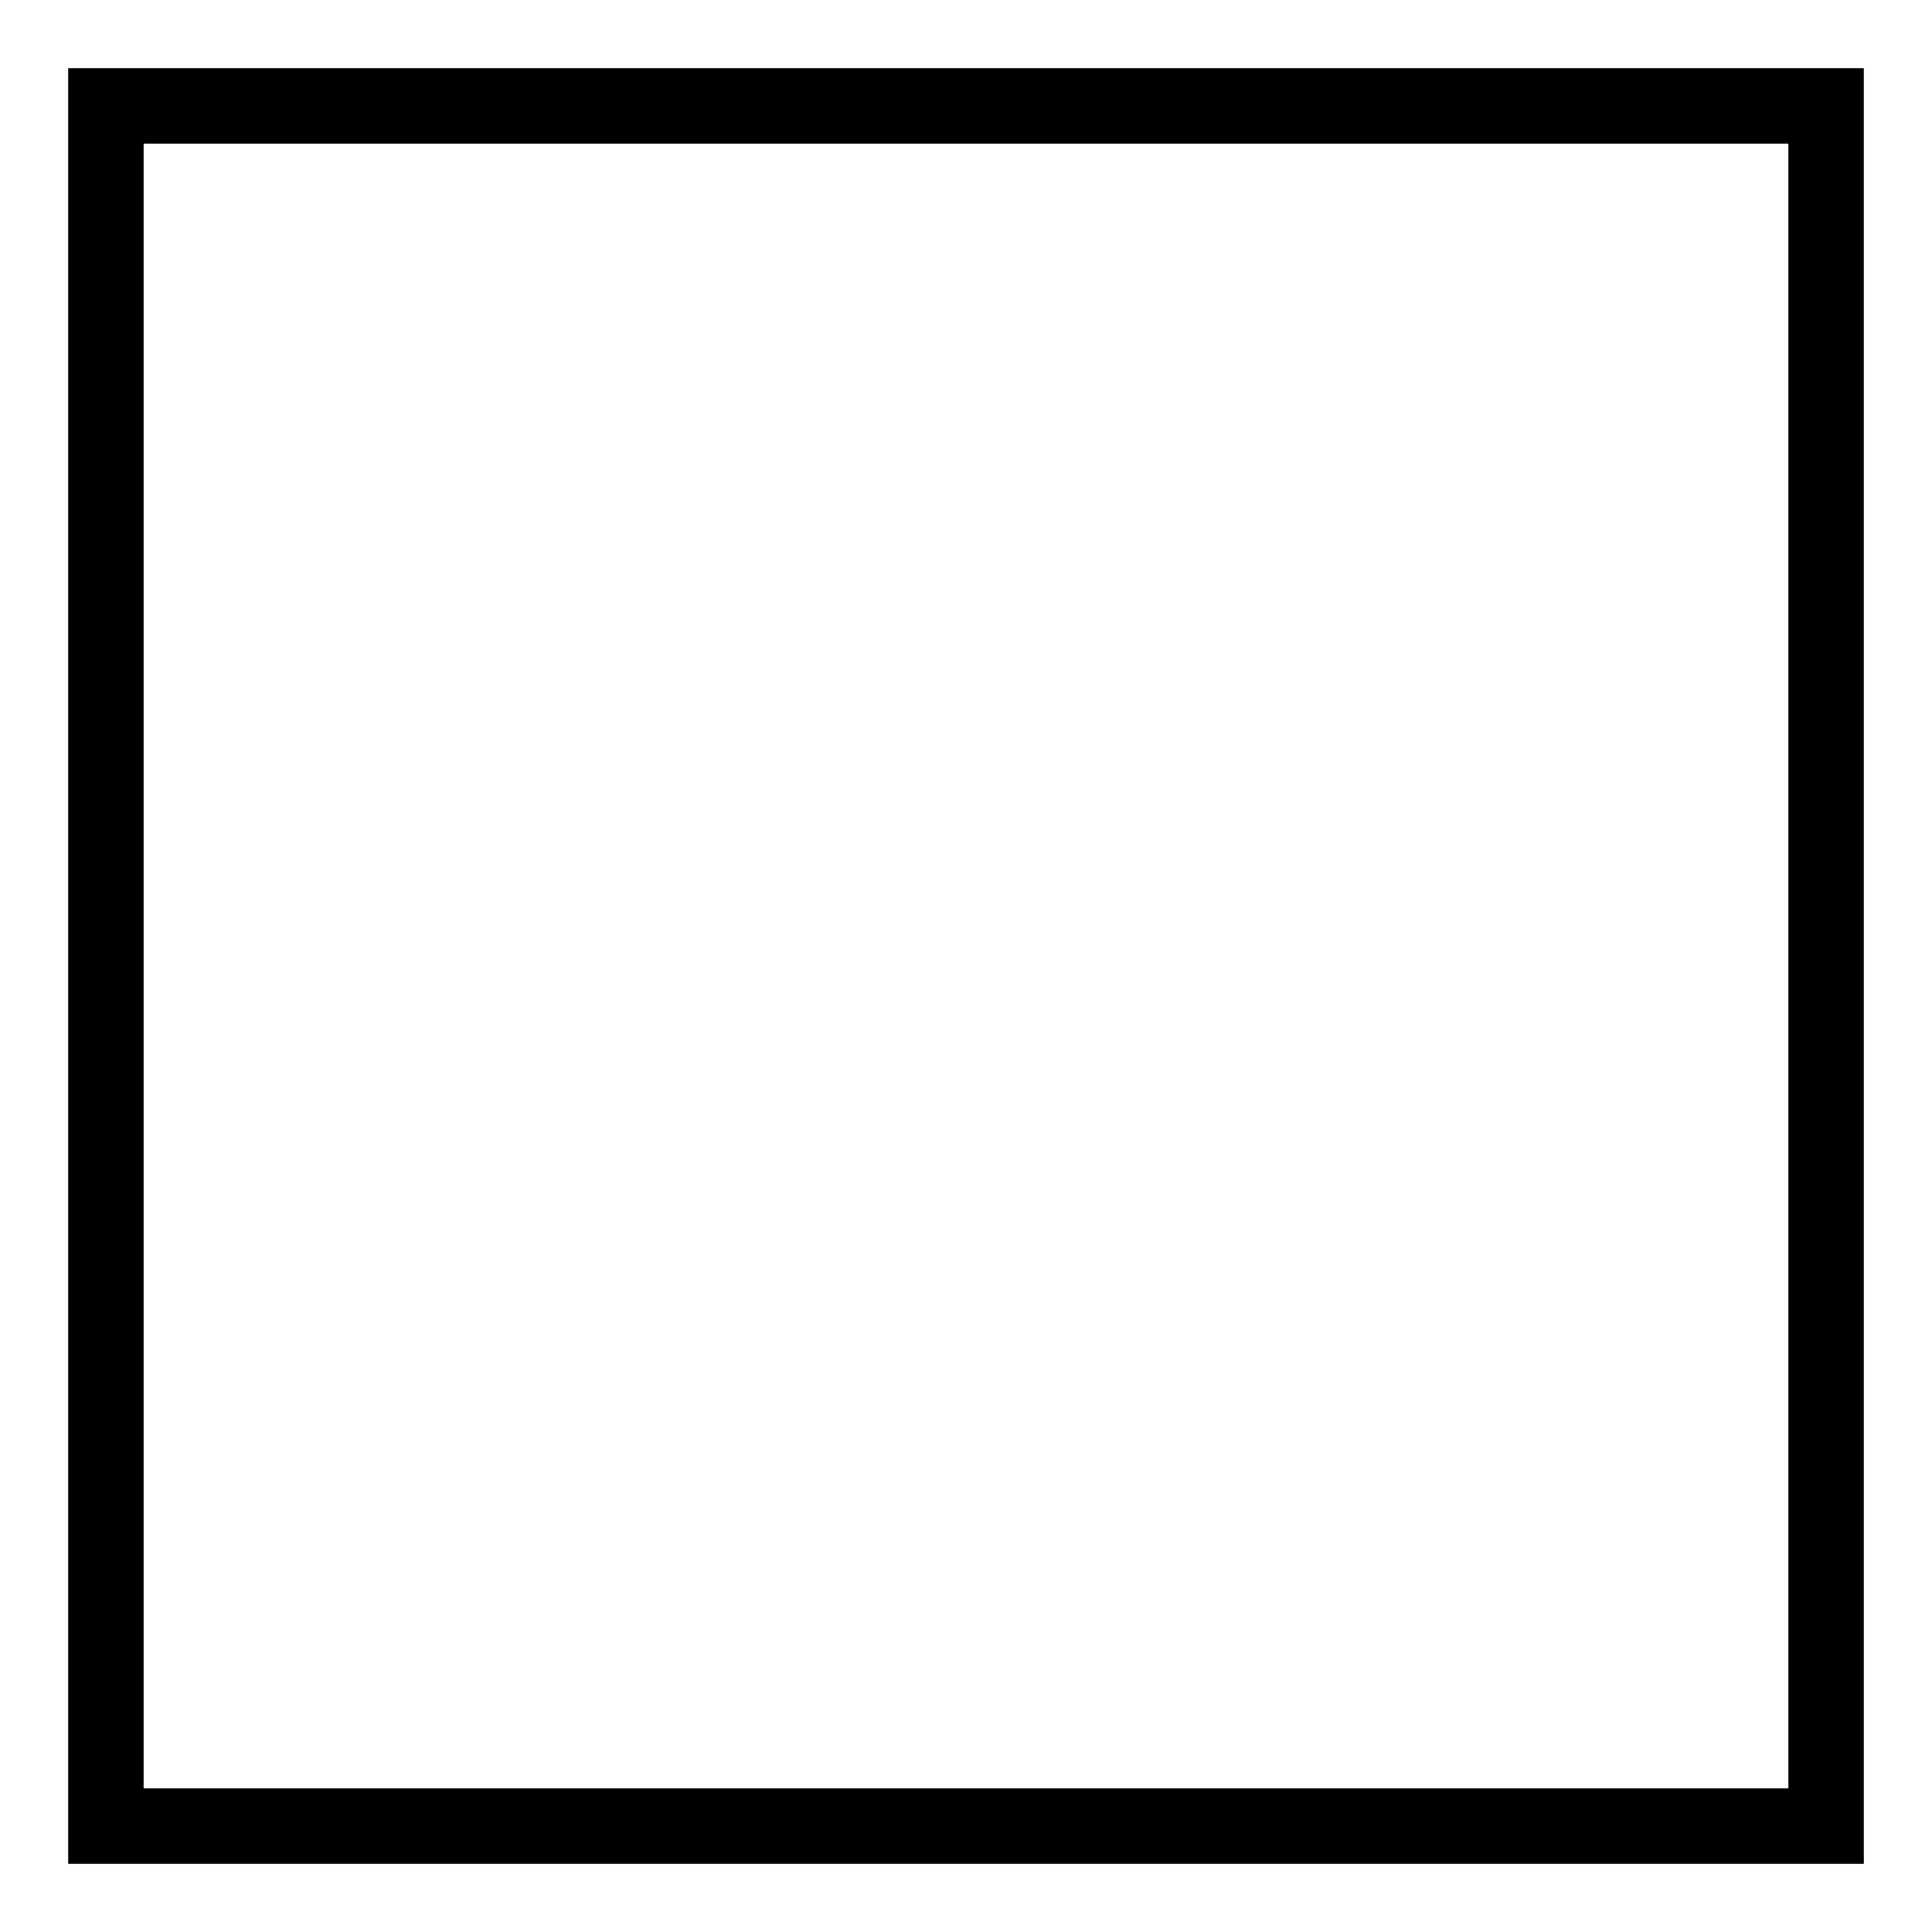
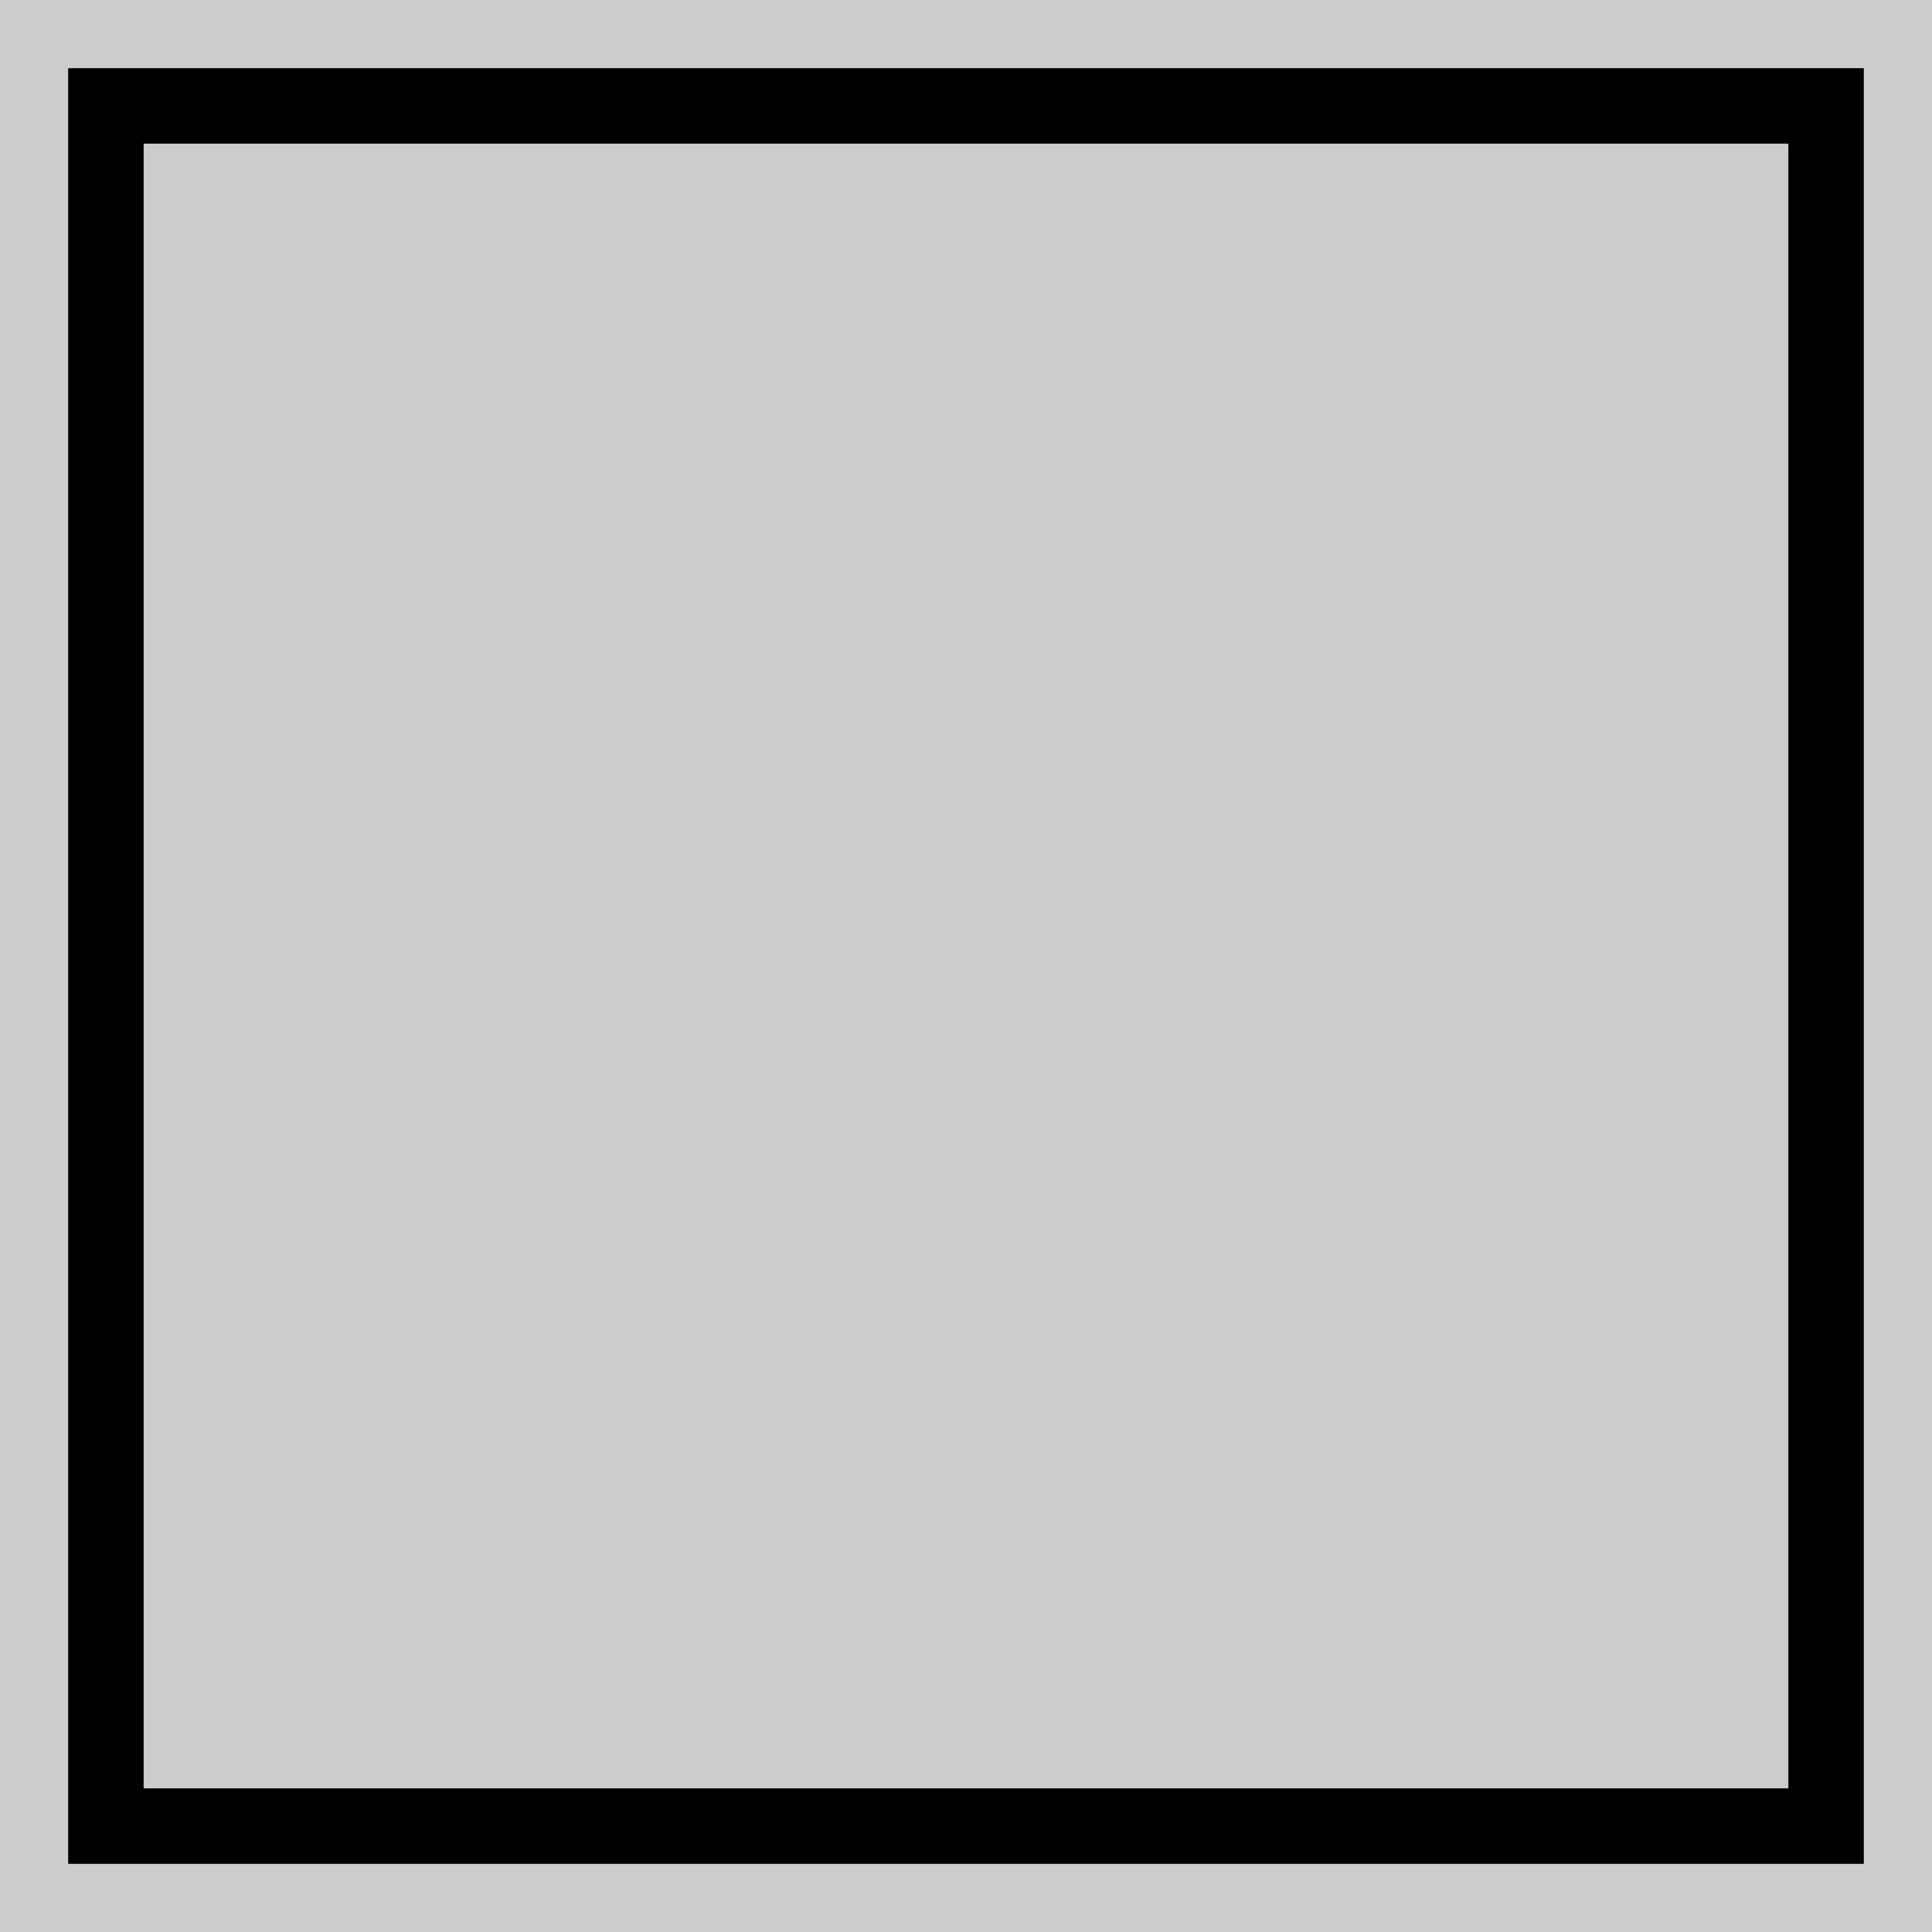
<svg xmlns="http://www.w3.org/2000/svg" xmlns:xlink="http://www.w3.org/1999/xlink" width="128" height="128" viewBox="0 0 128 128" version="1.1" id="svg1">
  <defs id="defs1">
+     <linearGradient id="linearGradient23">
+       <stop style="stop-color:#ff0e0e;stop-opacity:1;" offset="0" id="stop23" />
+       <stop style="stop-color:#f0bd52;stop-opacity:1;" offset="1" id="stop22" />
+     </linearGradient>
    <linearGradient id="linearGradient20">
      <stop style="stop-color:#ebf052;stop-opacity:1;" offset="0" id="stop20" />
      <stop style="stop-color:#eb7300;stop-opacity:1;" offset="1" id="stop21" />
    </linearGradient>
    <radialGradient xlink:href="#linearGradient20" id="radialGradient21" cx="340" cy="64" fx="340" fy="64" r="59.482" gradientUnits="userSpaceOnUse" gradientTransform="matrix(1.619977,0,0,1.562305,-210.7921,-35.98749)" />
-     <radialGradient xlink:href="#linearGradient20" id="radialGradient22" gradientUnits="userSpaceOnUse" gradientTransform="matrix(1.619977,0,0,1.562305,-210.7921,-35.98749)" cx="340" cy="64" fx="340" fy="64" r="59.482" />
+     <radialGradient xlink:href="#linearGradient20" id="radialGradient22" gradientUnits="userSpaceOnUse" gradientTransform="matrix(1.619977,0,0,1.562305,-72.79212,-35.98749)" cx="340" cy="64" fx="340" fy="64" r="59.482" />
+     <radialGradient xlink:href="#linearGradient23" id="radialGradient17" gradientUnits="userSpaceOnUse" gradientTransform="matrix(1.619977,0,0,1.562305,479.2079,-35.98749)" cx="340" cy="64" fx="340" fy="64" r="59.482" />
+     <radialGradient xlink:href="#linearGradient23" id="radialGradient18" gradientUnits="userSpaceOnUse" gradientTransform="matrix(1.619977,0,0,1.562305,341.2079,-35.98749)" cx="340" cy="64" fx="340" fy="64" r="59.482" />
  </defs>
-   <g id="layer1" style="display:none;stroke:none">
+   <g id="layer1" style="display:inline;stroke:none">
    <rect style="font-variation-settings:normal;vector-effect:none;fill:#cccccc;fill-opacity:1;stroke:none;stroke-width:0.248;stroke-linecap:butt;stroke-linejoin:miter;stroke-miterlimit:4;stroke-dasharray:none;stroke-dashoffset:0;stroke-opacity:1;-inkscape-stroke:none" id="rect7" width="128" height="128" x="0" y="0" />
    <rect style="font-variation-settings:normal;vector-effect:none;fill:#cccccc;fill-opacity:1;stroke:none;stroke-width:0.248;stroke-linecap:butt;stroke-linejoin:miter;stroke-miterlimit:4;stroke-dasharray:none;stroke-dashoffset:0;stroke-opacity:1;-inkscape-stroke:none" id="rect5" width="128" height="128" x="138" y="0" />
    <rect style="font-variation-settings:normal;vector-effect:none;fill:#cccccc;fill-opacity:1;stroke:none;stroke-width:0.248;stroke-linecap:butt;stroke-linejoin:miter;stroke-miterlimit:4;stroke-dasharray:none;stroke-dashoffset:0;stroke-opacity:1;-inkscape-stroke:none" id="rect8" width="128" height="128" x="276" y="0" />
    <rect style="font-variation-settings:normal;vector-effect:none;fill:#cccccc;fill-opacity:1;stroke:none;stroke-width:0.248;stroke-linecap:butt;stroke-linejoin:miter;stroke-miterlimit:4;stroke-dasharray:none;stroke-dashoffset:0;stroke-opacity:1;-inkscape-stroke:none" id="rect22" width="128" height="128" x="414" y="0" />
+     <rect style="font-variation-settings:normal;vector-effect:none;fill:#cccccc;fill-opacity:1;stroke:none;stroke-width:0.248;stroke-linecap:butt;stroke-linejoin:miter;stroke-miterlimit:4;stroke-dasharray:none;stroke-dashoffset:0;stroke-opacity:1;-inkscape-stroke:none" id="rect10" width="128" height="128" x="552" y="0" />
+     <rect style="font-variation-settings:normal;vector-effect:none;fill:#cccccc;fill-opacity:1;stroke:none;stroke-width:0.248;stroke-linecap:butt;stroke-linejoin:miter;stroke-miterlimit:4;stroke-dasharray:none;stroke-dashoffset:0;stroke-opacity:1;-inkscape-stroke:none" id="rect12" width="128" height="128" x="828" y="0" />
+     <rect style="font-variation-settings:normal;vector-effect:none;fill:#cccccc;fill-opacity:1;stroke:none;stroke-width:0.248;stroke-linecap:butt;stroke-linejoin:miter;stroke-miterlimit:4;stroke-dasharray:none;stroke-dashoffset:0;stroke-opacity:1;-inkscape-stroke:none" id="rect13" width="128" height="128" x="966" y="0" />
+     <rect style="font-variation-settings:normal;vector-effect:none;fill:#cccccc;fill-opacity:1;stroke:none;stroke-width:0.248;stroke-linecap:butt;stroke-linejoin:miter;stroke-miterlimit:4;stroke-dasharray:none;stroke-dashoffset:0;stroke-opacity:1;-inkscape-stroke:none" id="rect18" width="128" height="128" x="690" y="0" />
  </g>
  <g id="layer2">
    <rect style="font-variation-settings:normal;opacity:1;vector-effect:none;fill:none;fill-opacity:1;stroke:#000000;stroke-width:5;stroke-linecap:butt;stroke-linejoin:miter;stroke-miterlimit:4;stroke-dasharray:none;stroke-dashoffset:0;stroke-opacity:1;-inkscape-stroke:none" id="rect4" width="113.966" height="113.966" x="7.017" y="7.017" />
    <rect style="font-variation-settings:normal;opacity:1;vector-effect:none;fill:none;fill-opacity:1;stroke:#000000;stroke-width:5;stroke-linecap:butt;stroke-linejoin:miter;stroke-miterlimit:4;stroke-dasharray:none;stroke-dashoffset:0;stroke-opacity:1;-inkscape-stroke:none" id="rect6" width="113.966" height="113.966" x="145.017" y="7.017" />
-     <g id="rect9">
-       <path d="M 280.518,4.518 V 25.799 h 12.434 v 11.279 h -12.434 v 21.281 h 12.434 v 11.281 h -12.434 v 21.281 h 12.434 v 11.279 h -12.434 v 21.281 H 340 399.482 V 102.201 H 387.049 V 90.922 h 12.434 v -21.281 h -12.434 v -11.281 h 12.434 V 37.078 H 387.049 V 25.799 h 12.434 V 4.518 H 340 Z" id="path20" style="fill-opacity:1;fill:url(#radialGradient21)" />
-     </g>
+     <path d="M 280.518,4.518 V 25.799 h 12.434 v 11.279 h -12.434 v 21.281 h 12.434 v 11.281 h -12.434 v 21.281 h 12.434 v 11.279 h -12.434 v 21.281 H 340 399.482 V 102.201 H 387.049 V 90.922 h 12.434 v -21.281 h -12.434 v -11.281 h 12.434 V 37.078 H 387.049 V 25.799 h 12.434 V 4.518 H 340 Z" id="path20" style="fill:url(#radialGradient21);fill-opacity:1" />
    <rect style="font-variation-settings:normal;opacity:1;vector-effect:none;fill:#ebc535;fill-opacity:1;stroke:none;stroke-width:5;stroke-linecap:butt;stroke-linejoin:miter;stroke-miterlimit:4;stroke-dasharray:none;stroke-dashoffset:0;stroke-opacity:1;-inkscape-stroke:none" id="rect21" width="81.404" height="81.404" x="161.298" y="23.298" />
-     <g id="g22" transform="translate(138)">
-       <path d="M 280.518,4.518 V 25.799 h 12.434 v 11.279 h -12.434 v 21.281 h 12.434 v 11.281 h -12.434 v 21.281 h 12.434 v 11.279 h -12.434 v 21.281 H 340 399.482 V 102.201 H 387.049 V 90.922 h 12.434 v -21.281 h -12.434 v -11.281 h 12.434 V 37.078 H 387.049 V 25.799 h 12.434 V 4.518 H 340 Z" id="path22" style="fill:url(#radialGradient22);fill-opacity:1" />
-     </g>
+     <path d="M 418.518,4.518 V 25.799 h 12.434 v 11.279 h -12.434 v 21.281 h 12.434 v 11.281 h -12.434 v 21.281 h 12.434 v 11.279 h -12.434 v 21.281 H 478 537.482 V 102.201 H 525.049 V 90.922 h 12.434 v -21.281 h -12.434 v -11.281 h 12.434 V 37.078 H 525.049 V 25.799 h 12.434 V 4.518 H 478 Z" id="path22" style="fill:url(#radialGradient22);fill-opacity:1" />
    <rect style="font-variation-settings:normal;opacity:0.503;mix-blend-mode:normal;vector-effect:none;fill:#666666;fill-opacity:1;stroke:none;stroke-width:5;stroke-linecap:butt;stroke-linejoin:miter;stroke-miterlimit:4;stroke-dasharray:none;stroke-dashoffset:0;stroke-opacity:1;-inkscape-stroke:none" id="rect25" width="81.404" height="81.404" x="437.298" y="23.298" />
+     <path id="rect14" style="opacity:1;vector-effect:none;fill:none;stroke:#000000;stroke-width:5" d="m 574.728,120.983 h -15.71 v -16.281 m 0,-81.404 V 7.017 h 17.058 m 79.168,0 h 17.739 V 23.298 m 0,81.404 v 16.281 h -16.055" />
+     <path d="M 832.518,4.518 V 25.799 h 12.434 v 11.279 h -12.434 v 21.281 h 12.434 v 11.281 h -12.434 v 21.281 h 12.434 v 11.279 h -12.434 v 21.281 H 892 951.482 V 102.201 H 939.049 V 90.922 h 12.434 v -21.281 h -12.434 v -11.281 h 12.434 V 37.078 H 939.049 V 25.799 h 12.434 V 4.518 H 892 Z" id="path15" style="fill:url(#radialGradient18);fill-opacity:1" />
+     <rect style="font-variation-settings:normal;opacity:1;vector-effect:none;fill:#ff0000;fill-opacity:1;stroke:none;stroke-width:5;stroke-linecap:butt;stroke-linejoin:miter;stroke-miterlimit:4;stroke-dasharray:none;stroke-dashoffset:0;stroke-opacity:1;-inkscape-stroke:none" id="rect16" width="81.404" height="81.404" x="713.298" y="23.298" />
+     <path d="M 970.518,4.518 V 25.799 h 12.434 v 11.279 h -12.434 v 21.281 h 12.434 v 11.281 h -12.434 v 21.281 h 12.434 v 11.279 h -12.434 v 21.281 H 1030 h 59.482 v -21.281 h -12.434 V 90.922 h 12.434 v -21.281 h -12.434 v -11.281 h 12.434 v -21.281 h -12.434 V 25.799 h 12.434 V 4.518 H 1030 Z" id="path16" style="fill:url(#radialGradient17);fill-opacity:1" />
+     <rect style="font-variation-settings:normal;opacity:0.503;mix-blend-mode:normal;vector-effect:none;fill:#666666;fill-opacity:1;stroke:none;stroke-width:5;stroke-linecap:butt;stroke-linejoin:miter;stroke-miterlimit:4;stroke-dasharray:none;stroke-dashoffset:0;stroke-opacity:1;-inkscape-stroke:none" id="rect17" width="81.404" height="81.404" x="989.298" y="23.298" />
+     <path id="path18" style="opacity:1;vector-effect:none;fill:none;stroke:#000000;stroke-width:5" d="m 712.728,120.983 h -15.71 v -16.281 m 0,-81.404 V 7.017 h 17.058 m 79.168,0 h 17.739 V 23.298 m 0,81.404 v 16.281 h -16.055" />
  </g>
</svg>
